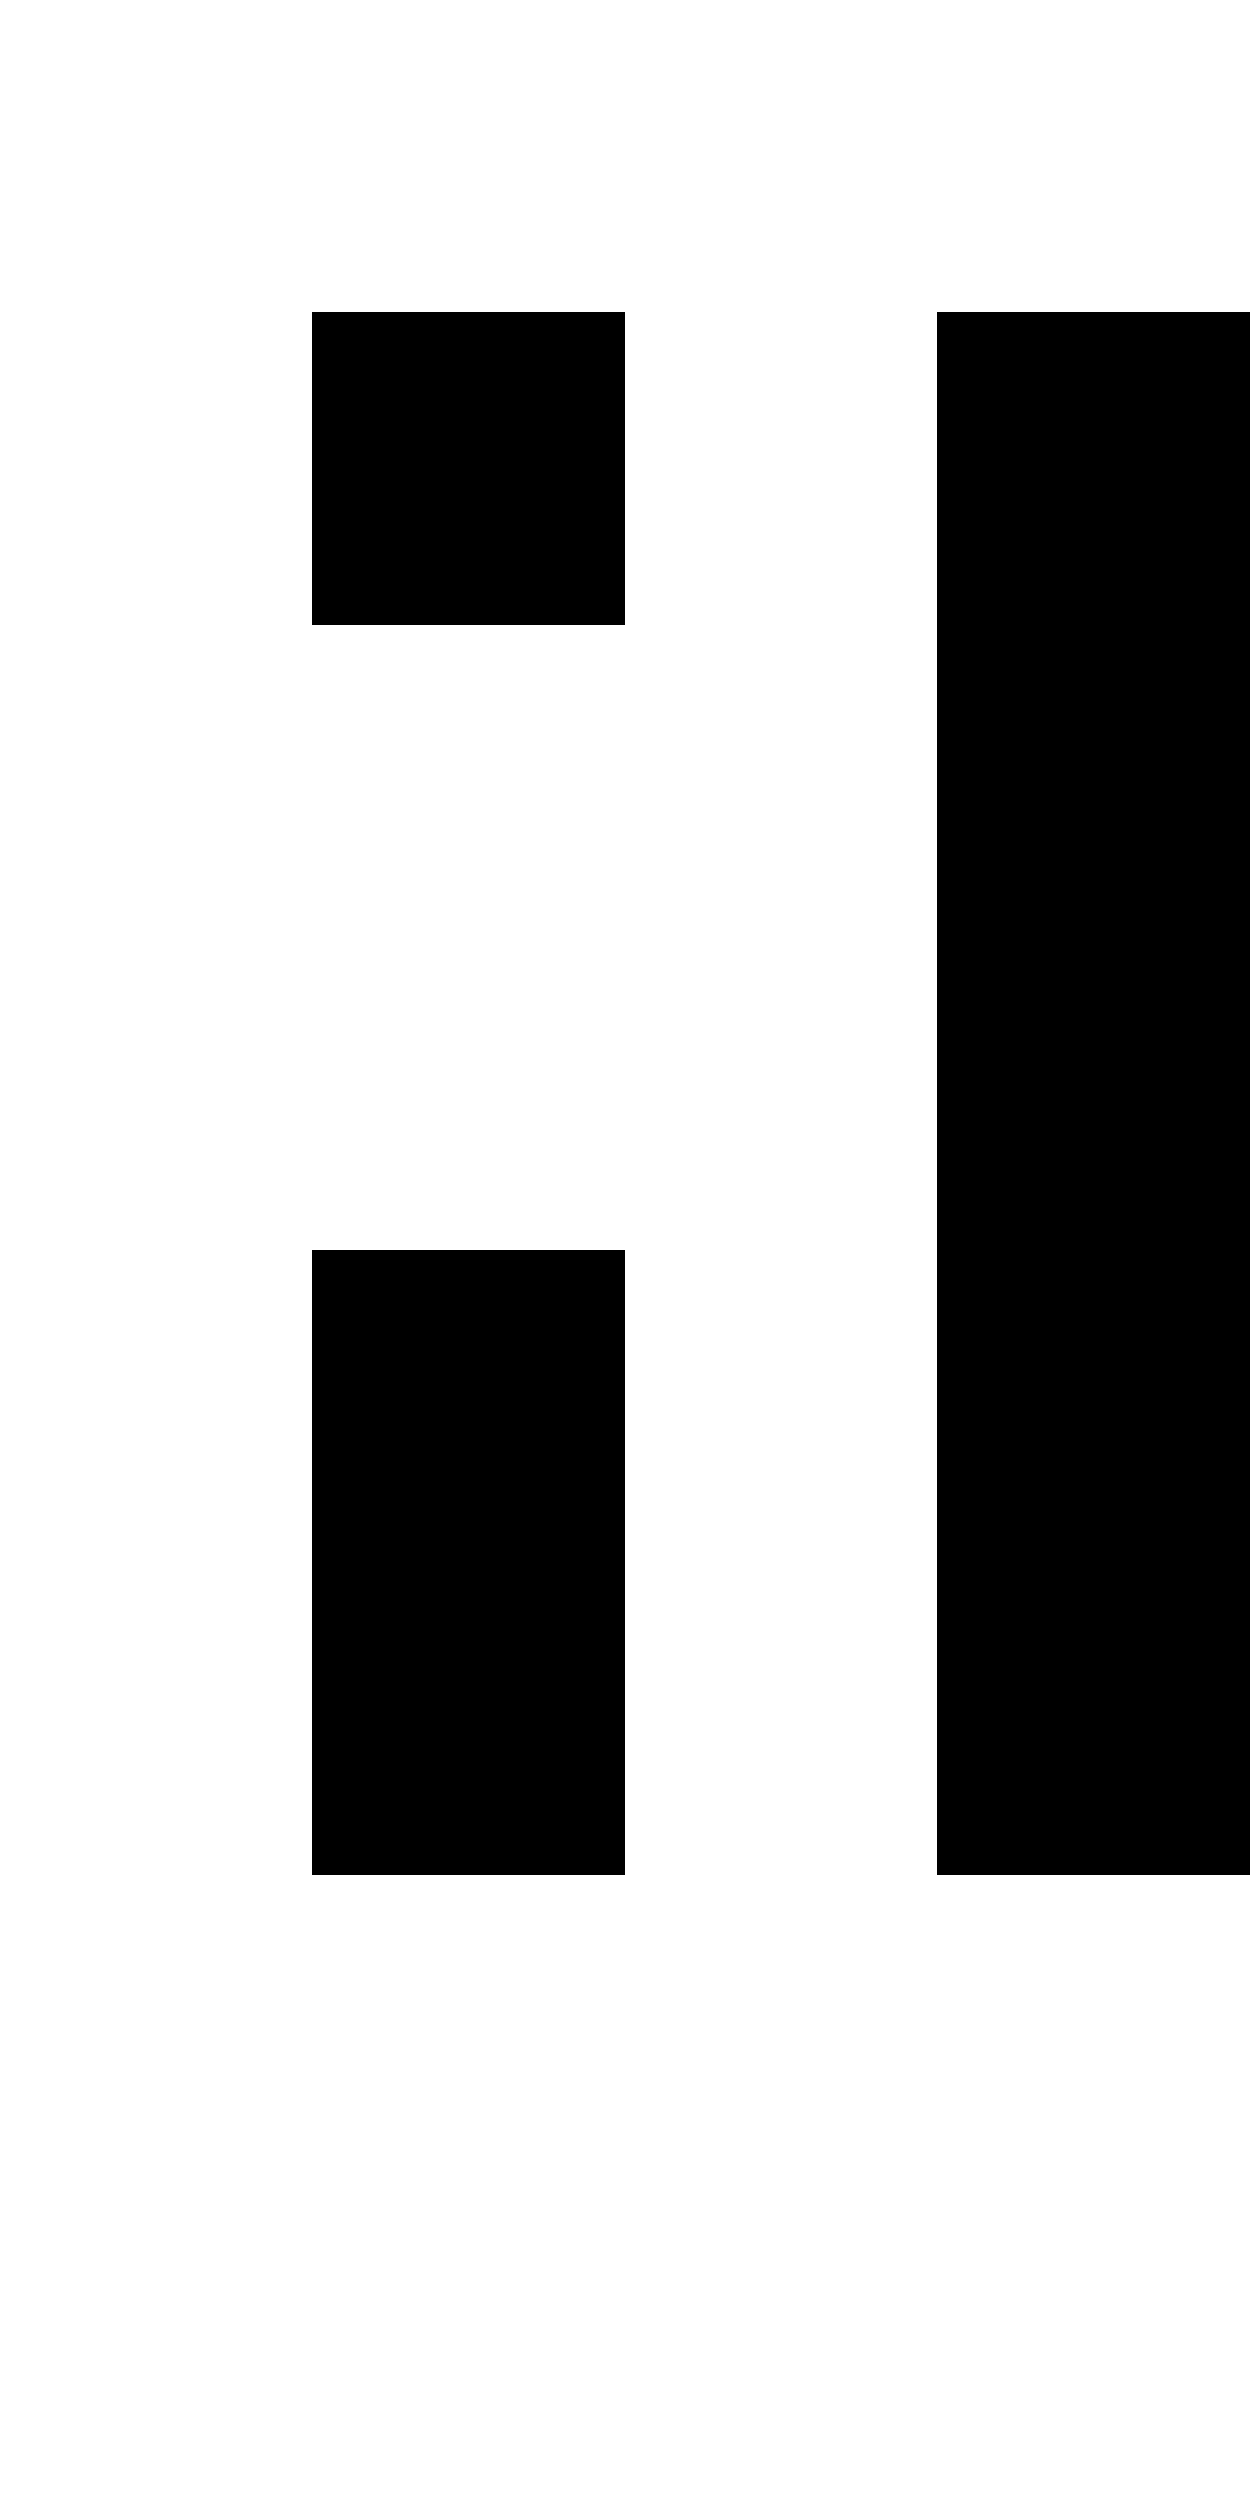
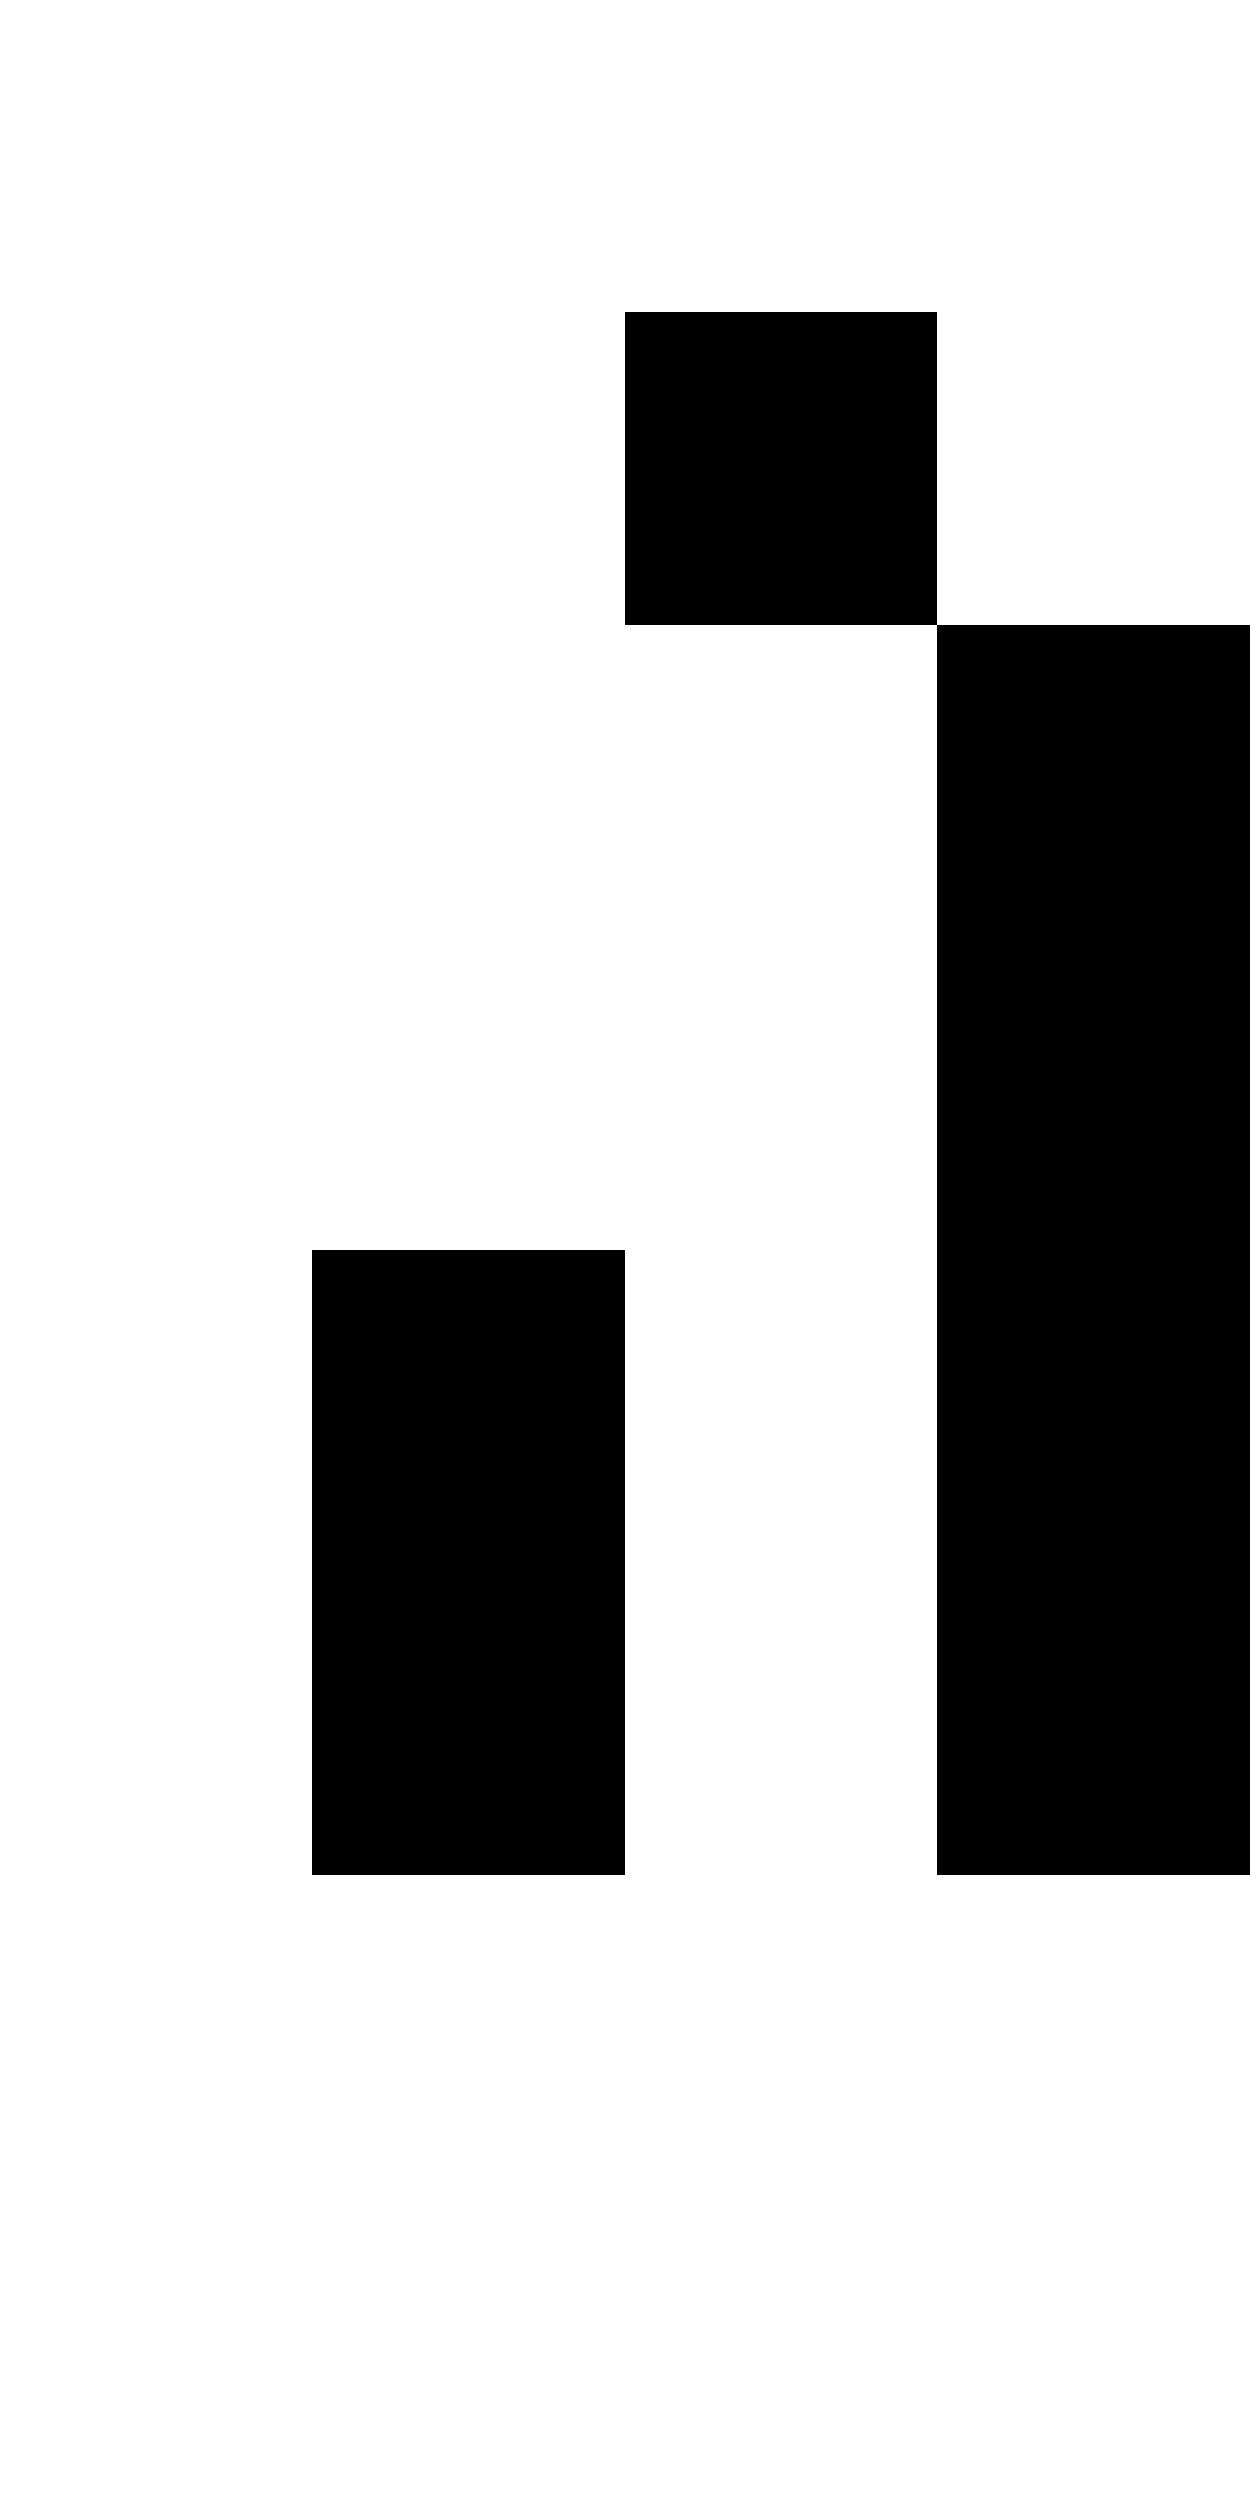
<svg xmlns="http://www.w3.org/2000/svg" baseProfile="full" height="32px" version="1.1" width="16px">
  <defs />
  <rect fill="rgb(255,255,255)" height="4px" shape-rendering="crispEdges" width="4px" x="0px" y="4px" />
  <rect fill="rgb(255,255,255)" height="4px" shape-rendering="crispEdges" width="4px" x="0px" y="8px" />
  <rect fill="rgb(255,255,255)" height="4px" shape-rendering="crispEdges" width="4px" x="0px" y="12px" />
  <rect fill="rgb(255,255,255)" height="4px" shape-rendering="crispEdges" width="4px" x="0px" y="16px" />
  <rect fill="rgb(255,255,255)" height="4px" shape-rendering="crispEdges" width="4px" x="0px" y="20px" />
-   <rect fill="rgb(0,0,0)" height="4px" shape-rendering="crispEdges" width="4px" x="4px" y="4px" />
+   <rect fill="rgb(255,255,255)" height="4px" shape-rendering="crispEdges" width="4px" x="4px" y="4px" />
  <rect fill="rgb(255,255,255)" height="4px" shape-rendering="crispEdges" width="4px" x="4px" y="8px" />
  <rect fill="rgb(255,255,255)" height="4px" shape-rendering="crispEdges" width="4px" x="4px" y="12px" />
  <rect fill="rgb(0,0,0)" height="4px" shape-rendering="crispEdges" width="4px" x="4px" y="16px" />
  <rect fill="rgb(0,0,0)" height="4px" shape-rendering="crispEdges" width="4px" x="4px" y="20px" />
-   <rect fill="rgb(255,255,255)" height="4px" shape-rendering="crispEdges" width="4px" x="8px" y="4px" />
+   <rect fill="rgb(0,0,0)" height="4px" shape-rendering="crispEdges" width="4px" x="8px" y="4px" />
  <rect fill="rgb(255,255,255)" height="4px" shape-rendering="crispEdges" width="4px" x="8px" y="8px" />
  <rect fill="rgb(255,255,255)" height="4px" shape-rendering="crispEdges" width="4px" x="8px" y="12px" />
  <rect fill="rgb(255,255,255)" height="4px" shape-rendering="crispEdges" width="4px" x="8px" y="16px" />
  <rect fill="rgb(255,255,255)" height="4px" shape-rendering="crispEdges" width="4px" x="8px" y="20px" />
-   <rect fill="rgb(0,0,0)" height="4px" shape-rendering="crispEdges" width="4px" x="12px" y="4px" />
  <rect fill="rgb(0,0,0)" height="4px" shape-rendering="crispEdges" width="4px" x="12px" y="8px" />
  <rect fill="rgb(0,0,0)" height="4px" shape-rendering="crispEdges" width="4px" x="12px" y="12px" />
  <rect fill="rgb(0,0,0)" height="4px" shape-rendering="crispEdges" width="4px" x="12px" y="16px" />
  <rect fill="rgb(0,0,0)" height="4px" shape-rendering="crispEdges" width="4px" x="12px" y="20px" />
</svg>
